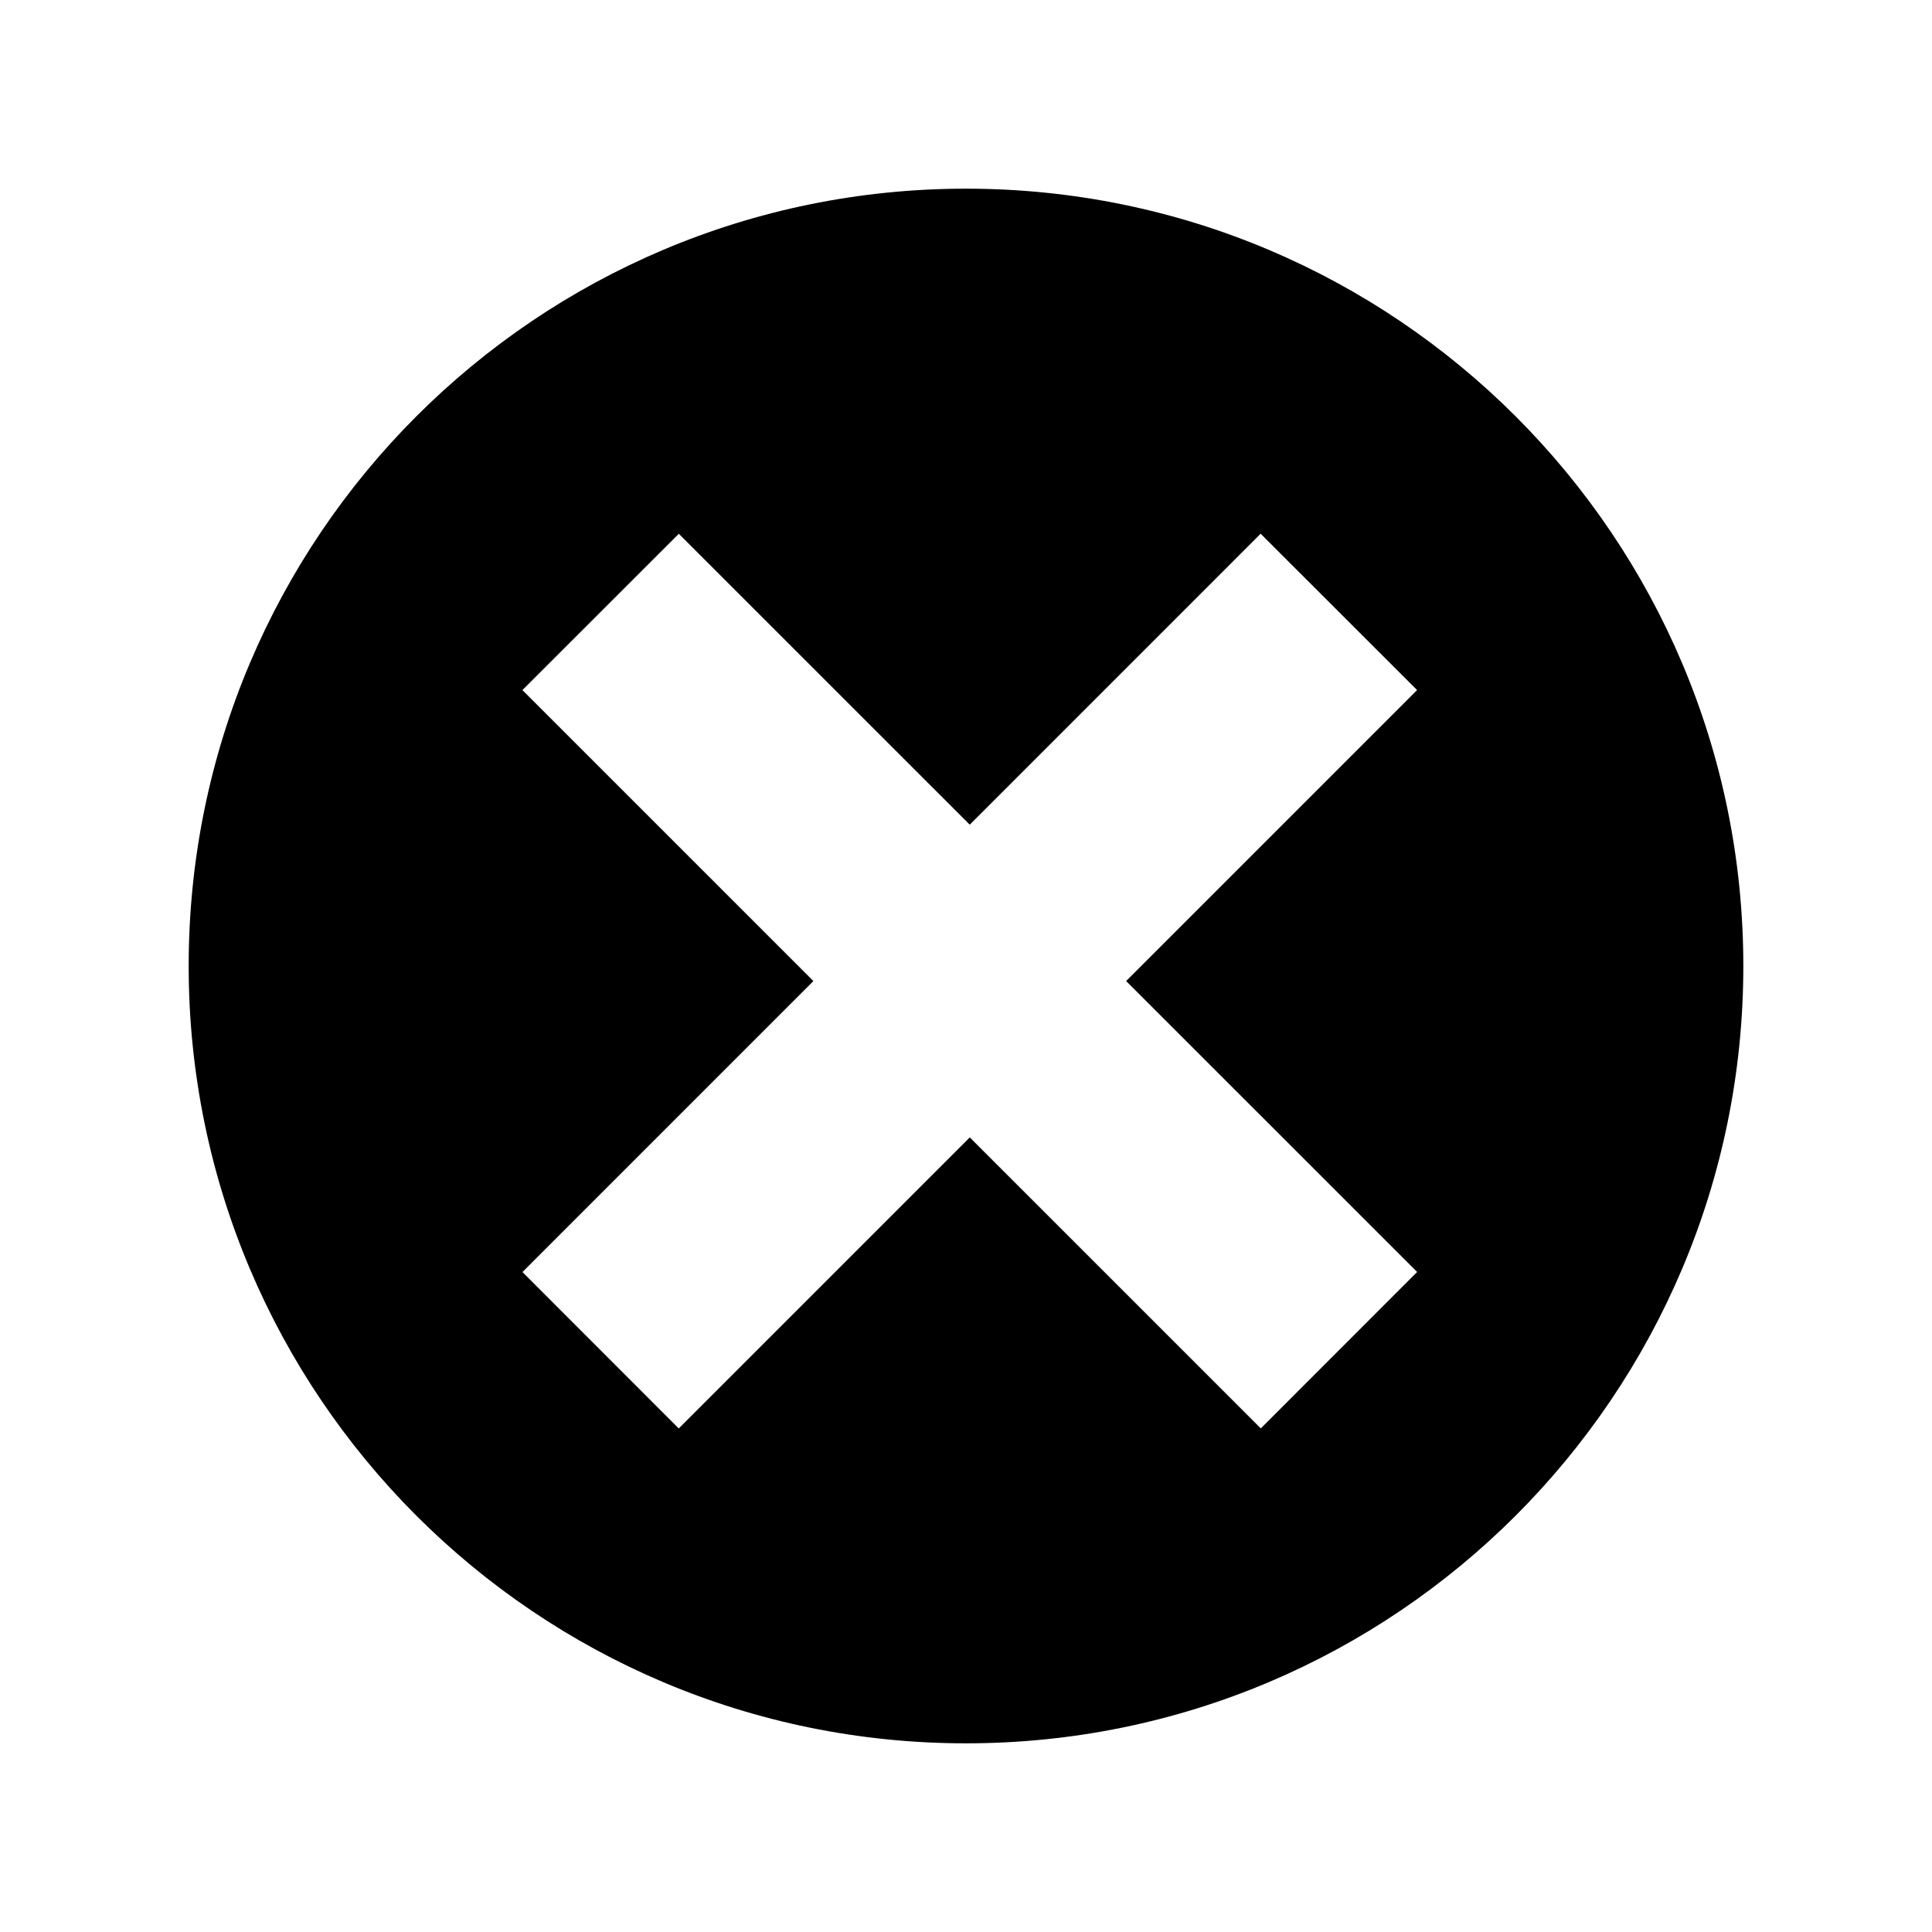
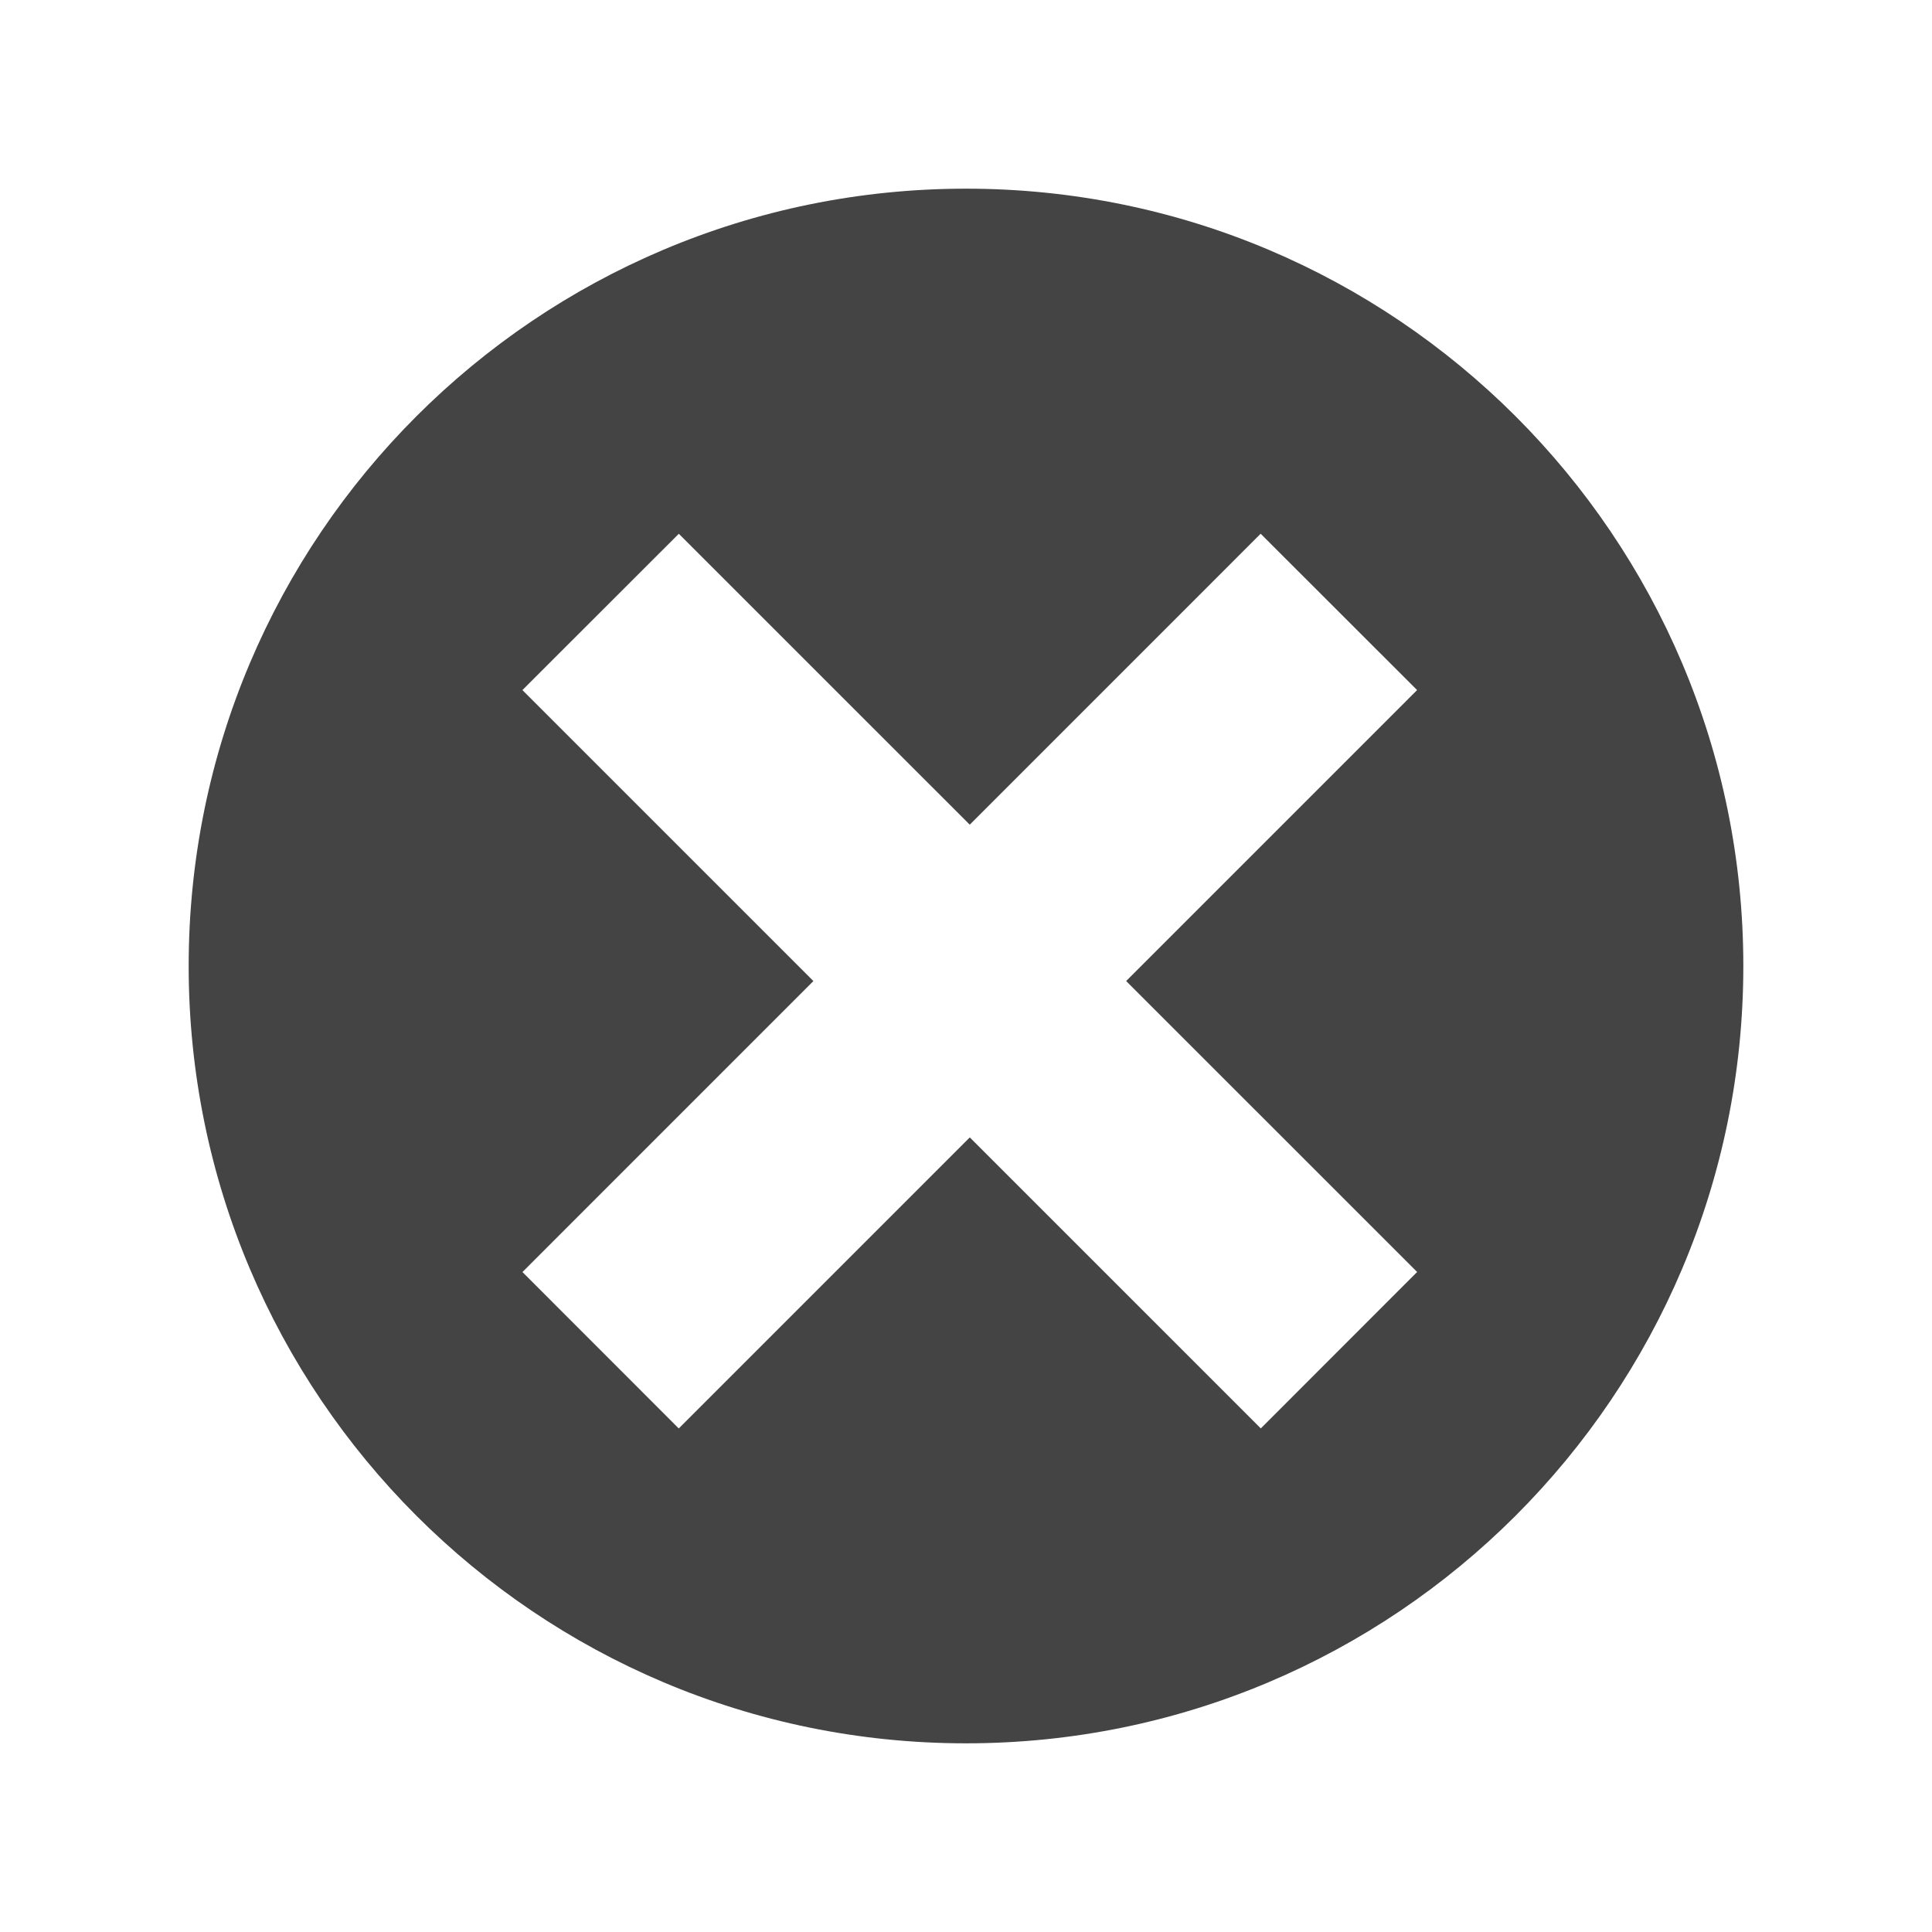
<svg xmlns="http://www.w3.org/2000/svg" version="1.1" x="0px" y="0px" width="512px" height="512px" viewBox="0 0 512 512" enable-background="new 0 0 512 512" xml:space="preserve">
-   <path id="x-mark-3-icon" d="M256,50C142.229,50,50,142.229,50,256s92.229,206,206,206s206-92.229,206-206S369.771,50,256,50z    M334.124,378.545l-77.122-77.117l-77.123,77.127l-41.425-41.449l77.106-77.117l-77.115-77.11l41.448-41.424l77.103,77.092   l77.09-77.102l41.459,41.432l-77.104,77.108l77.113,77.102L334.124,378.545z" />
+   <path fill="#444444" id="x-mark-3-icon" d="M256,50C142.229,50,50,142.229,50,256s92.229,206,206,206s206-92.229,206-206S369.771,50,256,50z    M334.124,378.545l-77.122-77.117l-77.123,77.127l-41.425-41.449l77.106-77.117l-77.115-77.11l41.448-41.424l77.103,77.092   l77.09-77.102l41.459,41.432l-77.104,77.108l77.113,77.102L334.124,378.545z" />
</svg>
